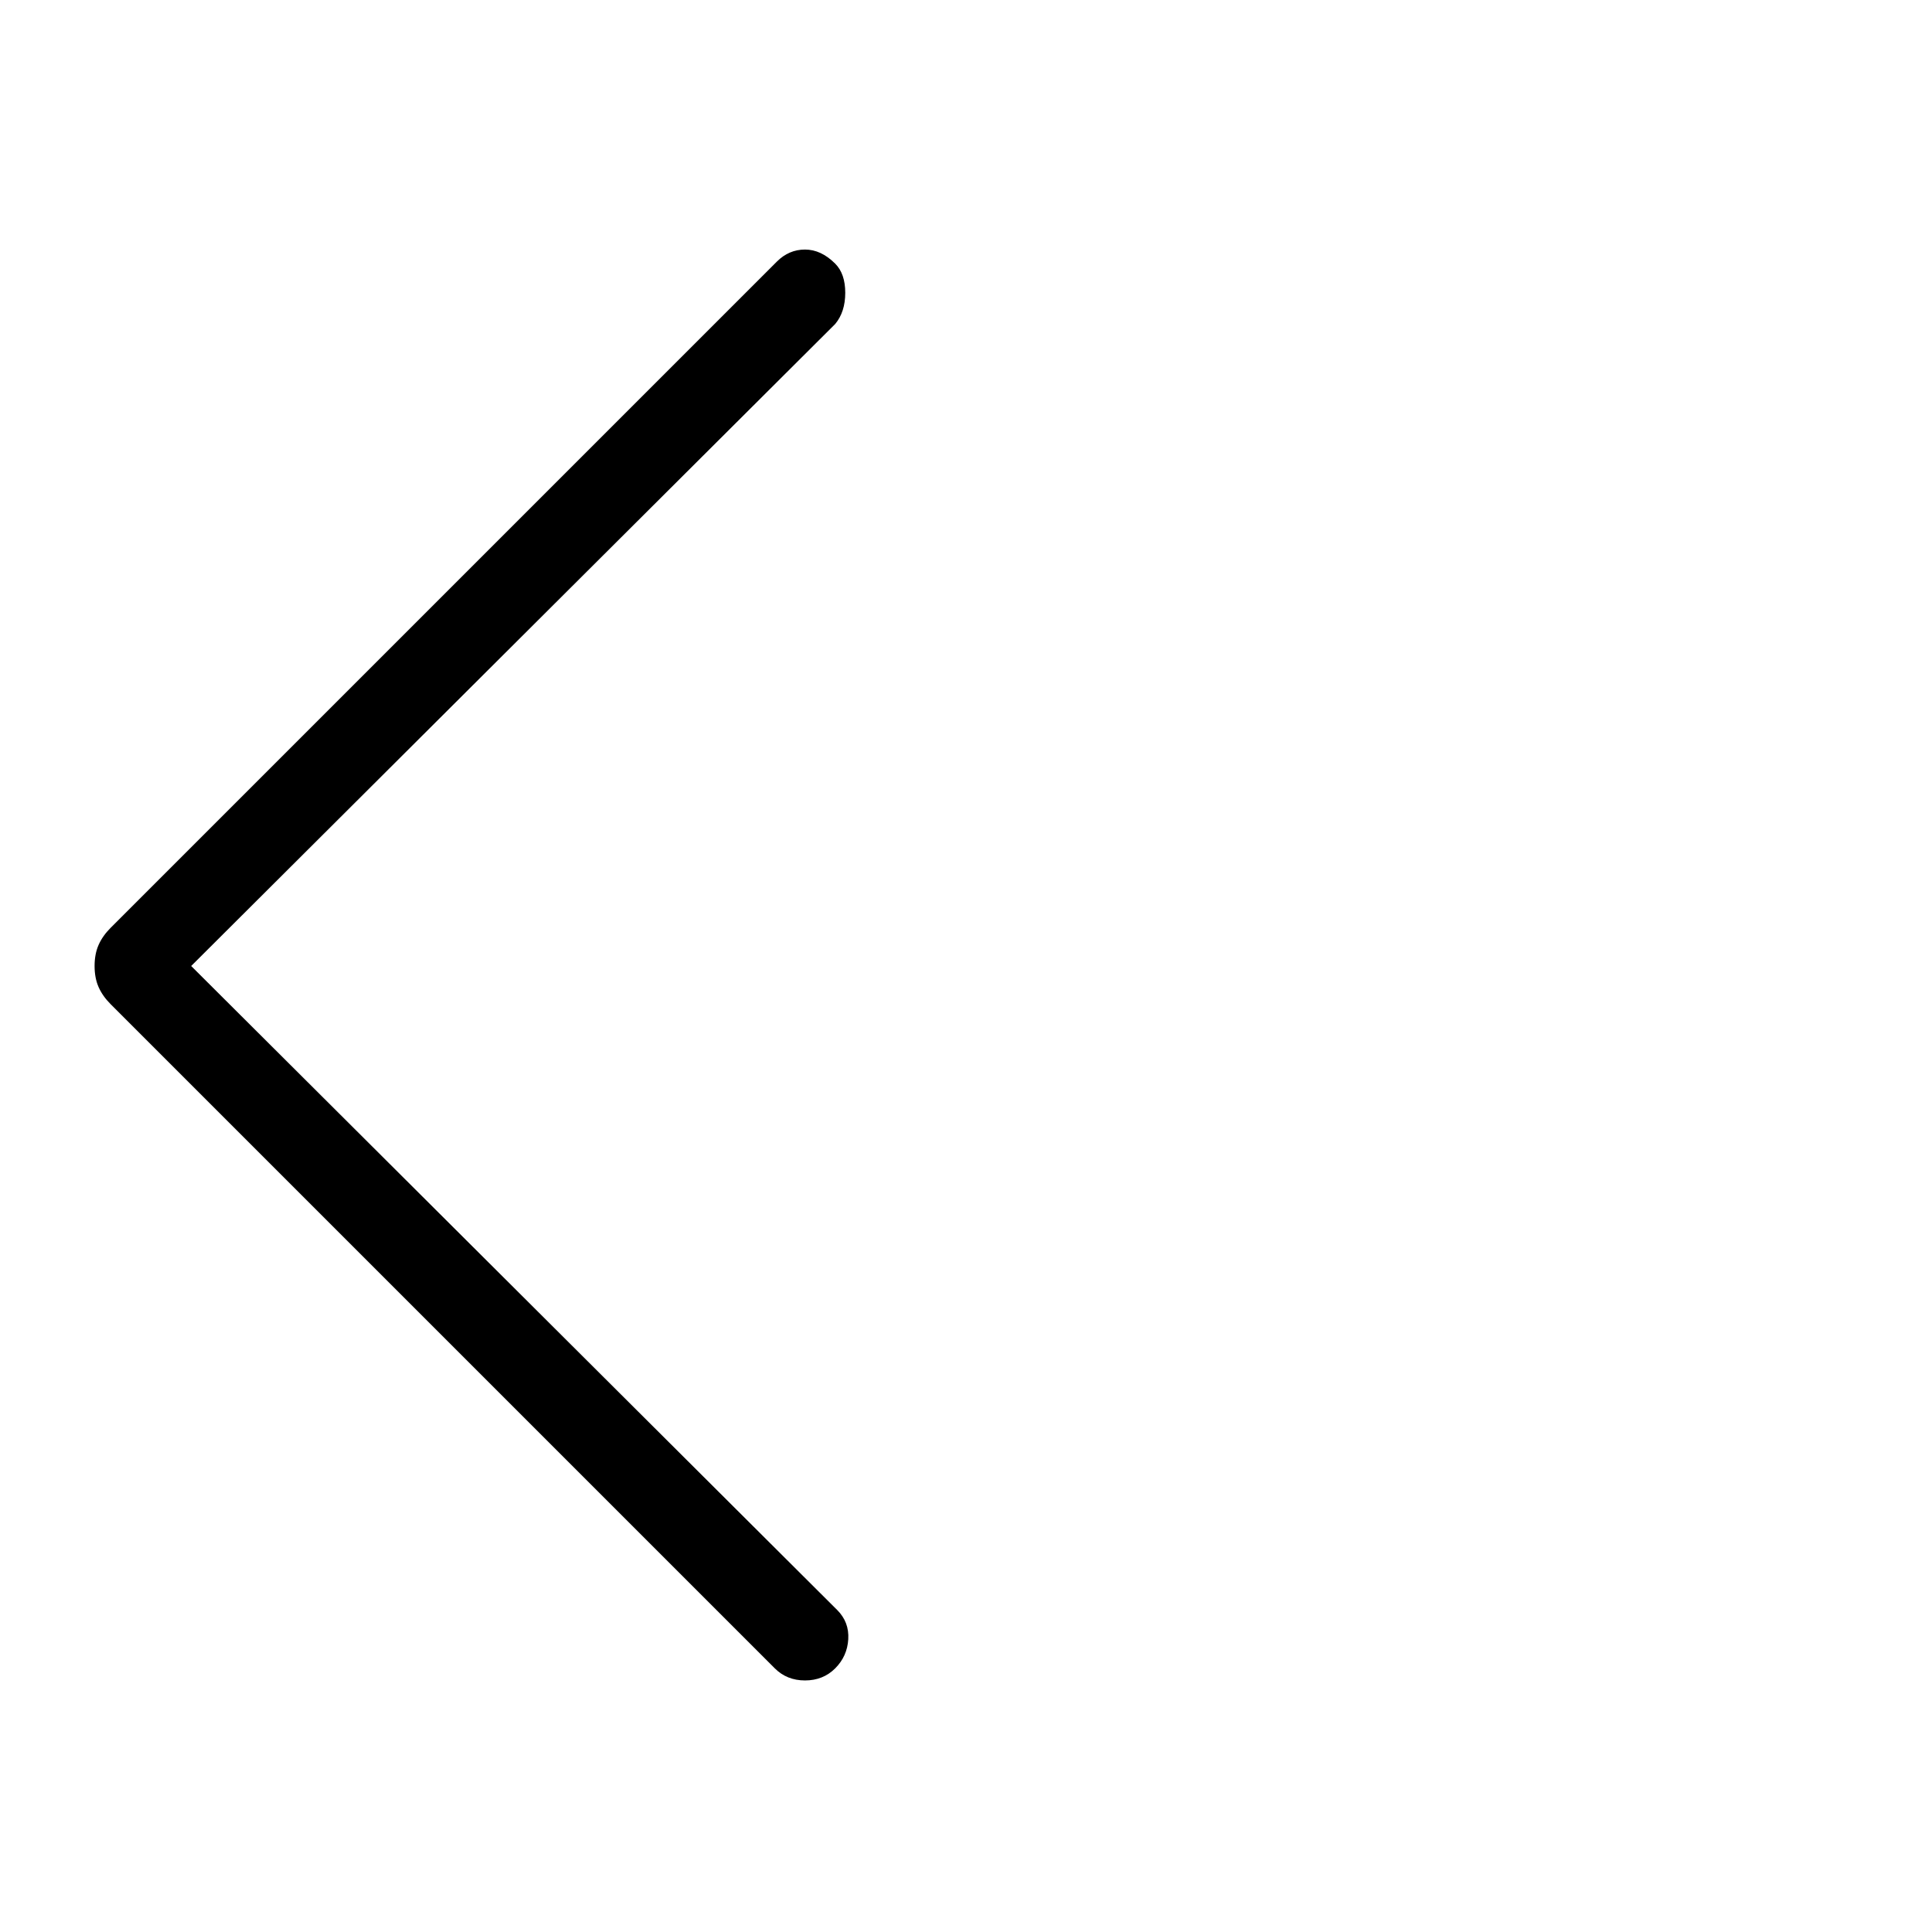
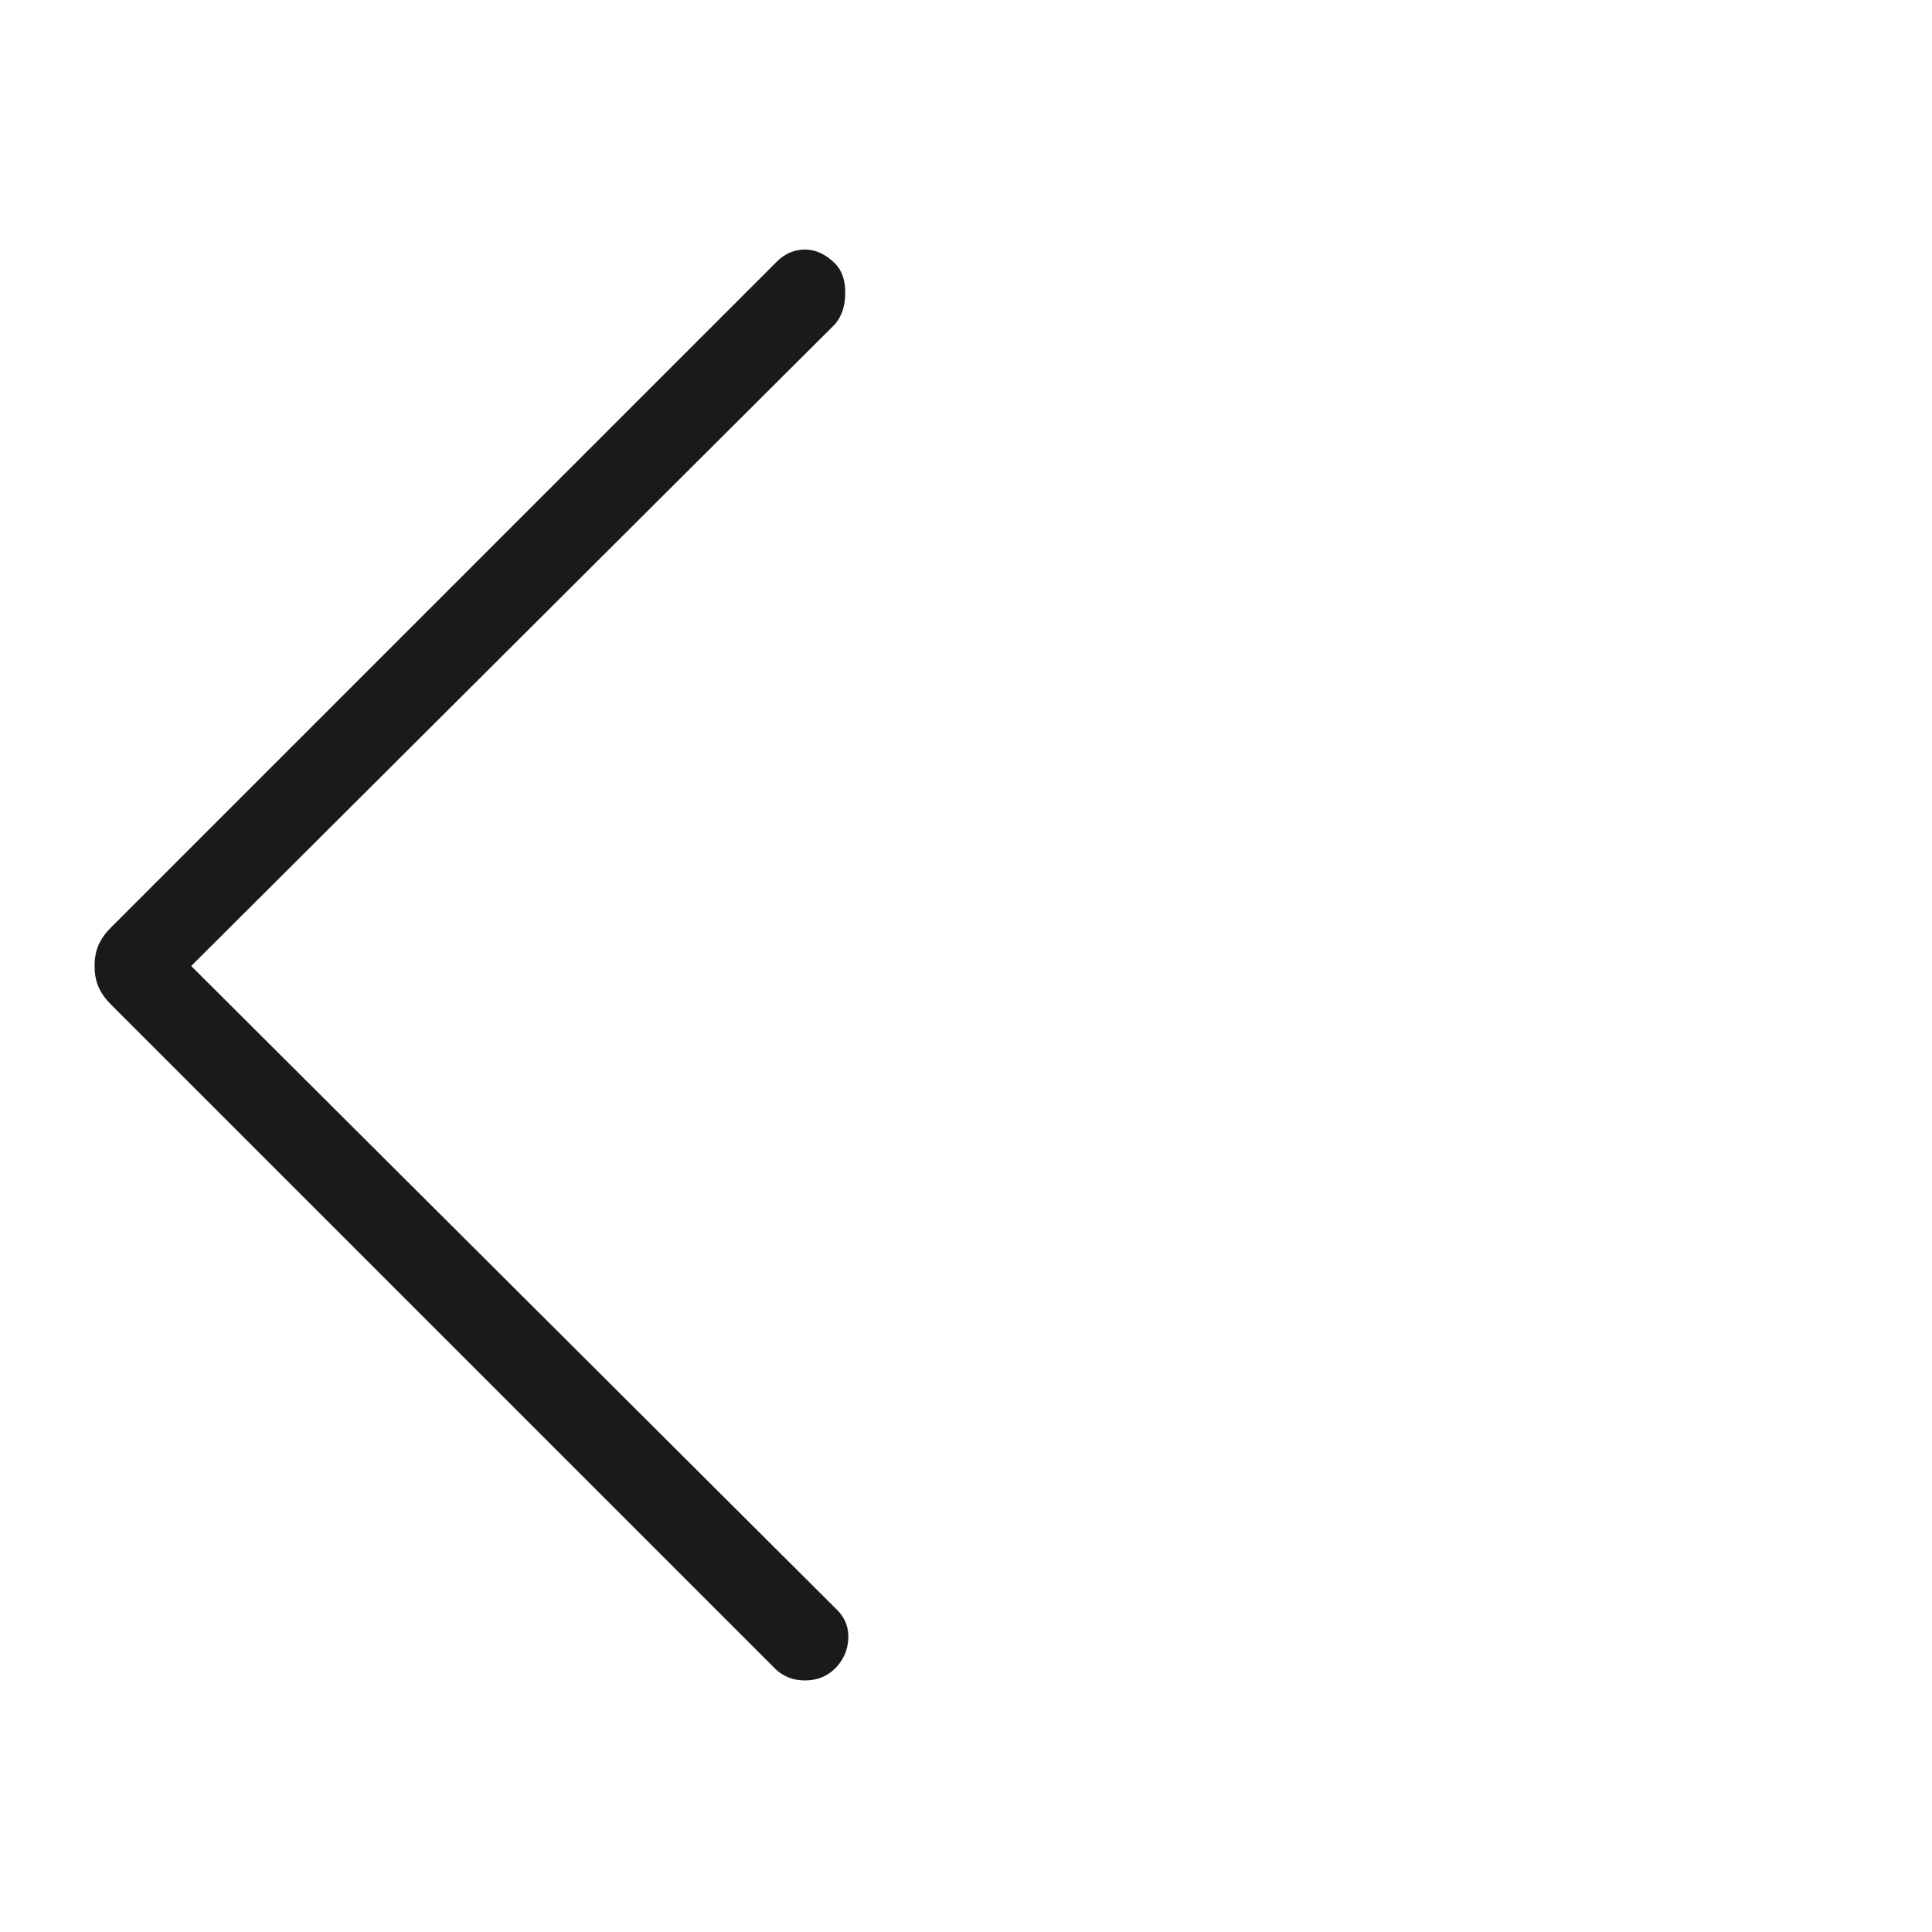
<svg xmlns="http://www.w3.org/2000/svg" height="48" width="48">
-   <path d="m19.25 41.45-16.5-16.5q-.2-.2-.3-.425-.1-.225-.1-.525 0-.3.1-.525.1-.225.3-.425L19.3 6.5q.3-.3.7-.3.4 0 .75.35.25.25.25.725t-.25.775L4.75 24 20.8 40q.3.3.275.725-.025.425-.325.725t-.75.3q-.45 0-.75-.3Z" />
+   <path fill="#1A1A1A" d="m19.25 41.45-16.5-16.5q-.2-.2-.3-.425-.1-.225-.1-.525 0-.3.1-.525.1-.225.3-.425L19.3 6.5q.3-.3.7-.3.4 0 .75.35.25.25.25.725t-.25.775L4.75 24 20.8 40q.3.3.275.725-.025.425-.325.725t-.75.3q-.45 0-.75-.3Z" />
</svg>
